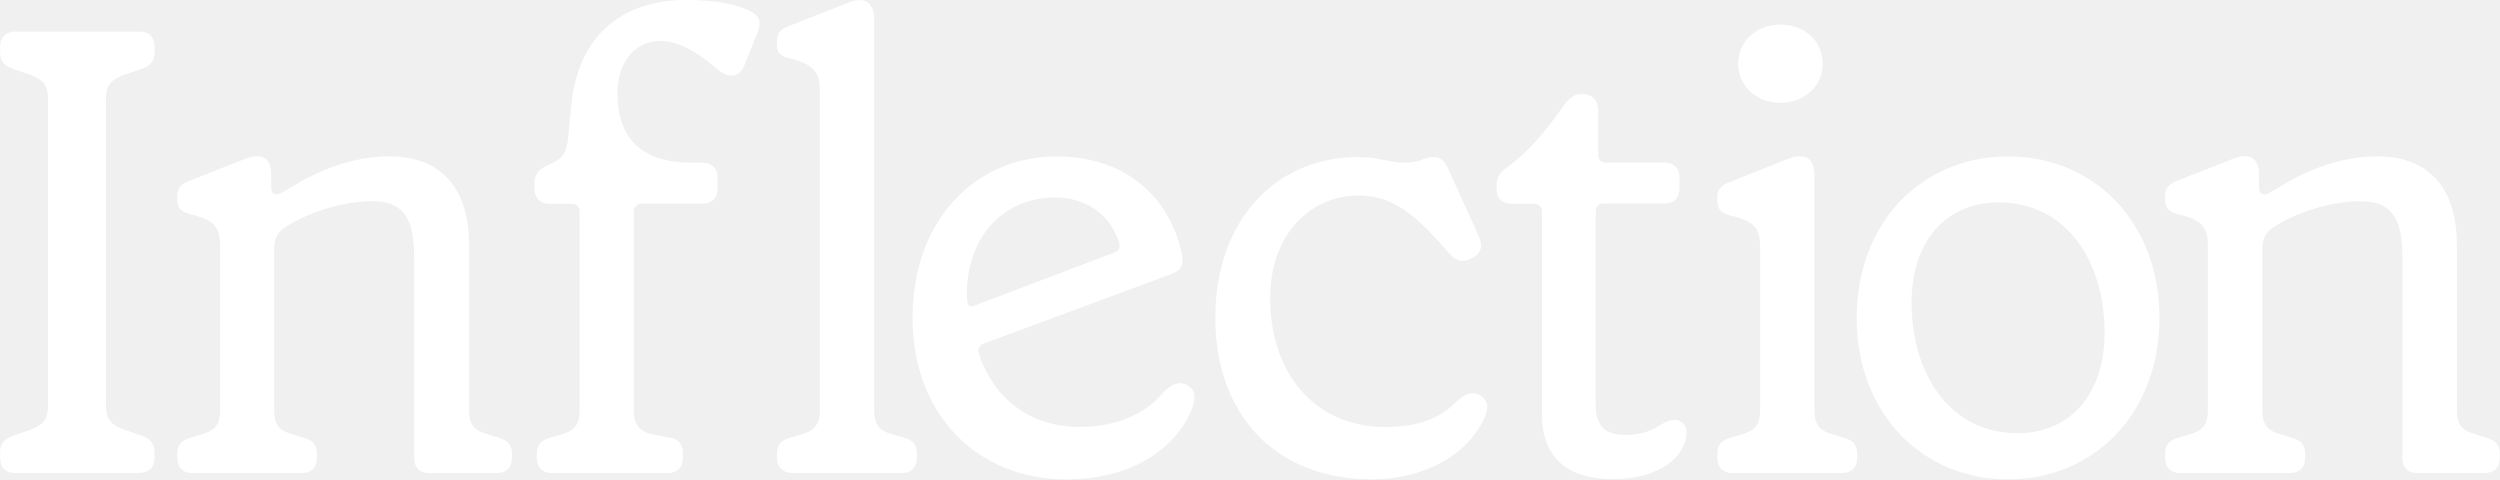
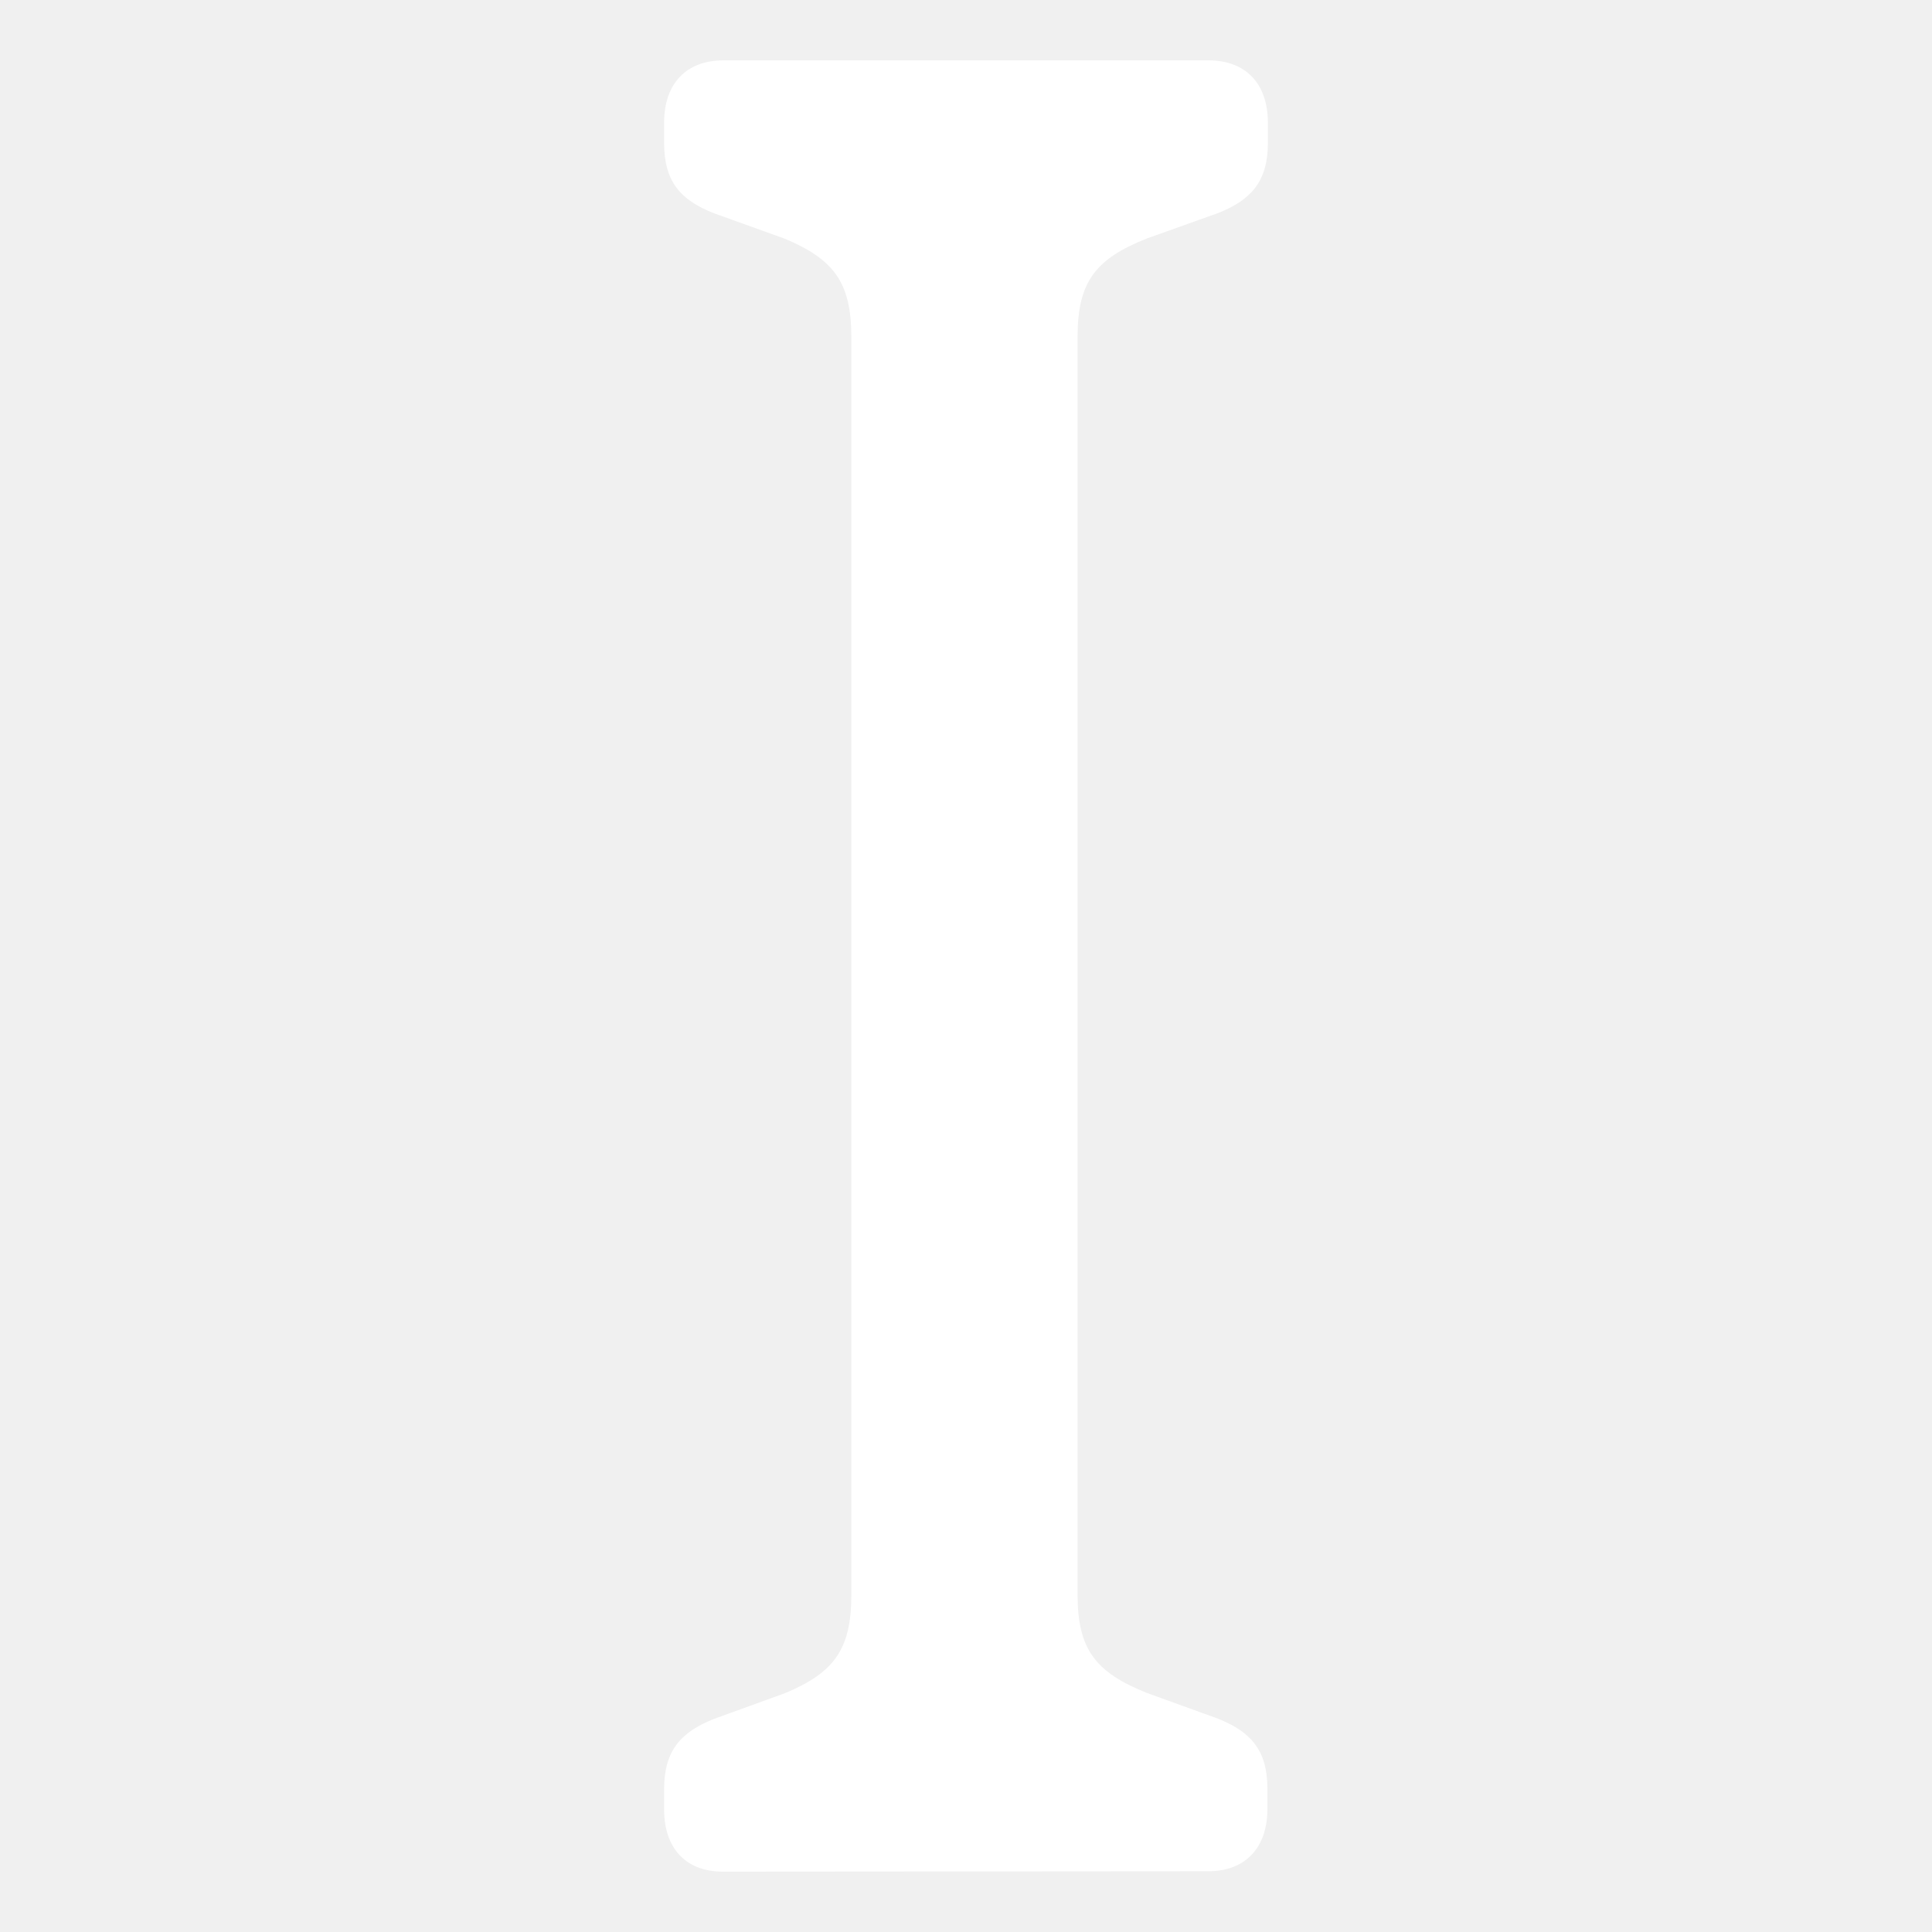
- <svg xmlns="http://www.w3.org/2000/svg" viewBox="0 0 1000 191.73" class="css-ofyhr8 e1e0p39a3">
-   <path fill="white" d="M6.05 189.21c-3.78 0-6-2.27-6-6.06v-2c0-3.78 1.77-5.55 5.05-6.81l7.31-2.52c5.05-2 6.81-4.29 6.81-9.59V39.61c0-5.3-1.76-7.57-6.81-9.59L5.05 27.5c-3.28-1.26-5-3-5-6.81v-2c0-3.79 2.27-6.06 6.05-6.06h49.7c3.79 0 6.06 2.27 6.06 6.06v2c0 3.78-1.77 5.55-5.05 6.81L49.45 30c-5.3 2-7.07 4.29-7.07 9.59v122.6c0 5.3 1.77 7.57 7.07 9.59l7.31 2.52c3.28 1.26 5.05 3 5.05 6.81v2c0 3.79-2.27 6.06-6.06 6.06Zm70.89 0c-3.78 0-6-2.27-6-6.06v-1.76c0-3.53 1.76-5.3 5.29-6.31l5-1.51c5-1.52 6.81-4 6.81-9.59V98.64c0-7.57-2-10.6-11.6-12.87-4-1-5.55-2.52-5.55-6v-1.56c0-2.78 1.51-4.8 5.29-6.06l22.46-8.83c6-2.27 9.84 0 9.84 6.31v5.55c0 2.52 2 3.28 4 2l4-2.27c12.11-7.57 25.73-12.37 39.35-12.37 20.69 0 31.79 12.87 31.79 35.32V164c0 5.55 1.77 8.07 7.06 9.59l4.8 1.51c3.53 1 5.29 2.78 5.29 6.31v1.76c0 3.79-2.27 6.06-6.05 6.06h-27c-3.79 0-6.06-2.27-6.06-6.06v-80.24c0-14.89-3.78-22.45-16.65-22.45s-26.23 5-33.55 9.58c-4.54 2.53-5.8 5-5.8 9.84V164c0 5.55 1.76 8.07 6.81 9.59l5 1.51c3.54 1 5.3 2.78 5.3 6.31v1.76c0 3.79-2.27 6.06-6 6.06Zm143.79 0c-3.78 0-6-2.27-6-6.06v-1.76c0-3.53 1.76-5.3 5.3-6.31l5.29-1.51c4.55-1.52 6.56-3.79 6.56-9.59V84.51a2.91 2.91 0 0 0-3-3h-9.09c-3.78 0-6.05-2.53-6.05-6.31v-1.79c0-3.53 1.77-5.55 4.79-7.06l2.78-1.26c4-2.27 5-4 5.8-8.58l1.51-15.39C231.83 12.61 250.5 0 274.47 0c11.35 0 19.68 1.51 25.23 4.29 4.28 2 5 4.54 3.28 8.83l-5.3 13.12c-1 2.52-2.53 4-5.05 4-2.27 0-4.29-1.26-6.56-3.28-7.31-6.3-14.88-10.59-21.95-10.59C254 16.4 247 24.72 247 37.34c0 18.92 10.6 27.75 29.77 27.75H281c3.78 0 6.05 2.27 6.05 6v4.29c0 3.79-2.27 6.06-6.05 6.06h-24.19a3.12 3.12 0 0 0-3.28 3V164c0 5.3 1.77 8.33 6.81 9.59l7.82 1.51c3 .5 5 2.27 5 6.31v1.76c0 3.79-2.27 6.06-6.06 6.06Zm96.37 0c-3.78 0-6.31-2.27-6.31-6.31v-1.51c0-3.53 1.77-5.3 5.3-6.31l5.05-1.51c5-1.52 6.81-4.29 6.81-9.59V36.83c0-6.3-1-10.85-11.61-13.37-4.54-1-5.55-2.52-5.55-5.8V16.4c0-3.28 1.52-4.8 5-6.06L339.55 1c6.06-2.52 10.09 0 10.09 6.31V164c0 4.54 1.26 8.07 6.81 9.59l5.3 1.51c3.53 1 5.05 2.78 5.05 6.31v1.51c0 3.79-2.27 6.31-6.06 6.31Zm159.18-24.47c-5.8 13.37-21.94 27-49.69 27-35.32 0-61.56-25.48-61.56-64.58 0-39.36 25.23-64.59 57.77-64.59 25 0 44.4 13.88 49.95 38.86 1 4.79-.75 7.06-4.54 8.32l-74.92 27.75a3.07 3.07 0 0 0-1.77 4c5.8 17.4 19.93 29.26 40.36 29.26 15.9 0 27-6 33.3-13.62 3.28-3.53 6.82-5 10.1-2.78 3.02 1.8 3.28 5.08 1 10.38m-89.55-46.93a16 16 0 0 0 .25 3c.25 1.51 1.26 2.27 3.28 1.26l54.49-20.68c2.27-.76 3.78-1.77 2.77-4.8C443.49 84.77 433.4 79 422.05 79c-19.93 0-35.32 14.85-35.32 38.81m99.39 9.34c0-38.6 23.72-64.33 57.27-64.33 8.07 0 12.86 2.27 18.42 2.27 6.05 0 8.32-2.27 11.35-2.27 3.28 0 4.54 1.51 6.05 4.54l12.36 27.24c1.77 4 .51 7.07-2.27 8.33l-1 .5c-3 1.77-6 1-8.57-2-13.64-15.91-22.73-23.22-36.34-23.22-18.67 0-35.32 14.88-35.32 41.12 0 30 17.91 51.46 45.91 51.46 13.63 0 21.95-3.53 28.26-9.84 4-3.78 6.81-4.54 9.84-2.77 2.77 1.76 4.29 4.54.76 10.85-7.07 13.62-24 22.7-44.15 22.7-38.35 0-62.57-25.73-62.57-64.58M616.8 166V84.51a2.91 2.91 0 0 0-3-3h-9.08c-3.78 0-6.05-2.27-6.05-5.55v-1.79c0-3 1-5 4.28-7.32 8.58-6.3 15.14-14.12 22.46-24.47 2.27-3.53 4.79-4.79 7.56-4.79 3.79 0 6.31 2.52 6.31 6.56v17.91a2.91 2.91 0 0 0 3 3h23.46c3.79 0 6.06 2.27 6.06 6v4.29c0 3.79-2.27 6.06-6.06 6.06h-24.47a2.91 2.91 0 0 0-3 3v77.7c0 8.08 3.79 11.86 11.61 11.86 12.86 0 14.13-6 19.93-6a4.7 4.7 0 0 1 4.79 5c0 9.34-10.59 18.67-29.26 18.67-19.46.09-28.54-9.75-28.54-25.64m76.2 23.21c-3.78 0-6.05-2.27-6.05-6.06v-1.76c0-3.53 1.77-5.3 5.3-6.31l5-1.51c5.05-1.52 6.81-4 6.81-9.59V99.14c0-7.56-2-10.59-11.6-12.86-4-1-5.55-2.52-5.55-6.06v-1.51c0-2.77 1.51-4.79 5.3-6l23.46-9.34c6.31-2.27 10.09 0 10.09 6.31V164c0 5.55 1.77 8.07 6.81 9.59l5 1.51c3.53 1 5.29 2.78 5.29 6.31v1.76c0 3.79-2.27 6.06-6 6.06Zm2.27-163.73c0-8.83 7.07-15.64 16.91-15.64s16.9 6.81 16.9 15.64-7.08 15.64-16.92 15.64-16.91-7.06-16.91-15.64Zm47.41 101.67c0-38.35 26.24-64.59 60.55-64.59s60.54 26.24 60.54 64.59-26.23 64.58-60.54 64.58-60.55-26.24-60.55-64.58m99.15 5.8c0-28-14.89-52-42.39-52-20.18 0-34.81 14.63-34.81 40.11 0 28.26 15.14 52.22 42.38 52.22 20.18.03 34.82-14.6 34.82-40.28Zm30.27 56.26c-3.79 0-6.06-2.27-6.06-6.06v-1.76c0-3.53 1.77-5.3 5.3-6.31l5-1.51c5-1.52 6.82-4 6.82-9.59V98.64c0-7.57-2-10.6-11.61-12.87-4-1-5.55-2.52-5.55-6v-1.56c0-2.78 1.51-4.8 5.3-6.06l22.45-8.83c6.06-2.27 9.84 0 9.84 6.31v5.55c0 2.52 2 3.28 4 2l4-2.27c12.11-7.57 25.74-12.37 39.36-12.37 20.69 0 31.79 12.87 31.79 35.32V164c0 5.55 1.76 8.07 7.06 9.59l4.79 1.51c3.53 1 5.3 2.78 5.3 6.31v1.76c0 3.79-2.27 6.06-6 6.06H967c-3.78 0-6.05-2.27-6.05-6.06v-80.24c0-14.89-3.79-22.45-16.65-22.45s-26.24 5-33.56 9.58c-4.54 2.53-5.8 5-5.8 9.84V164c0 5.55 1.77 8.07 6.81 9.59l5 1.51c3.53 1 5.3 2.78 5.3 6.31v1.76c0 3.79-2.27 6.06-6.06 6.06Z" />
+ <svg xmlns="http://www.w3.org/2000/svg" viewBox="0 0 32 32" width="32" height="32" fill="none">
+   <path fill="#fff" d="M11.97 31c-.61 0-.97-.386-.97-1.03v-.34c0-.642.286-.942.817-1.156L13 28.045c.817-.34 1.101-.729 1.101-1.629V5.584c0-.9-.284-1.286-1.101-1.63l-1.191-.428c-.53-.214-.809-.51-.809-1.157v-.34c0-.643.367-1.029.979-1.029h8.04c.614 0 .981.386.981 1.03v.34c0 .642-.286.942-.817 1.156l-1.19.425c-.858.34-1.145.729-1.145 1.63v20.828c0 .9.287 1.286 1.144 1.63l1.183.428c.53.214.817.51.817 1.157v.34c0 .643-.367 1.03-.98 1.03L11.97 31Z" />
</svg>
